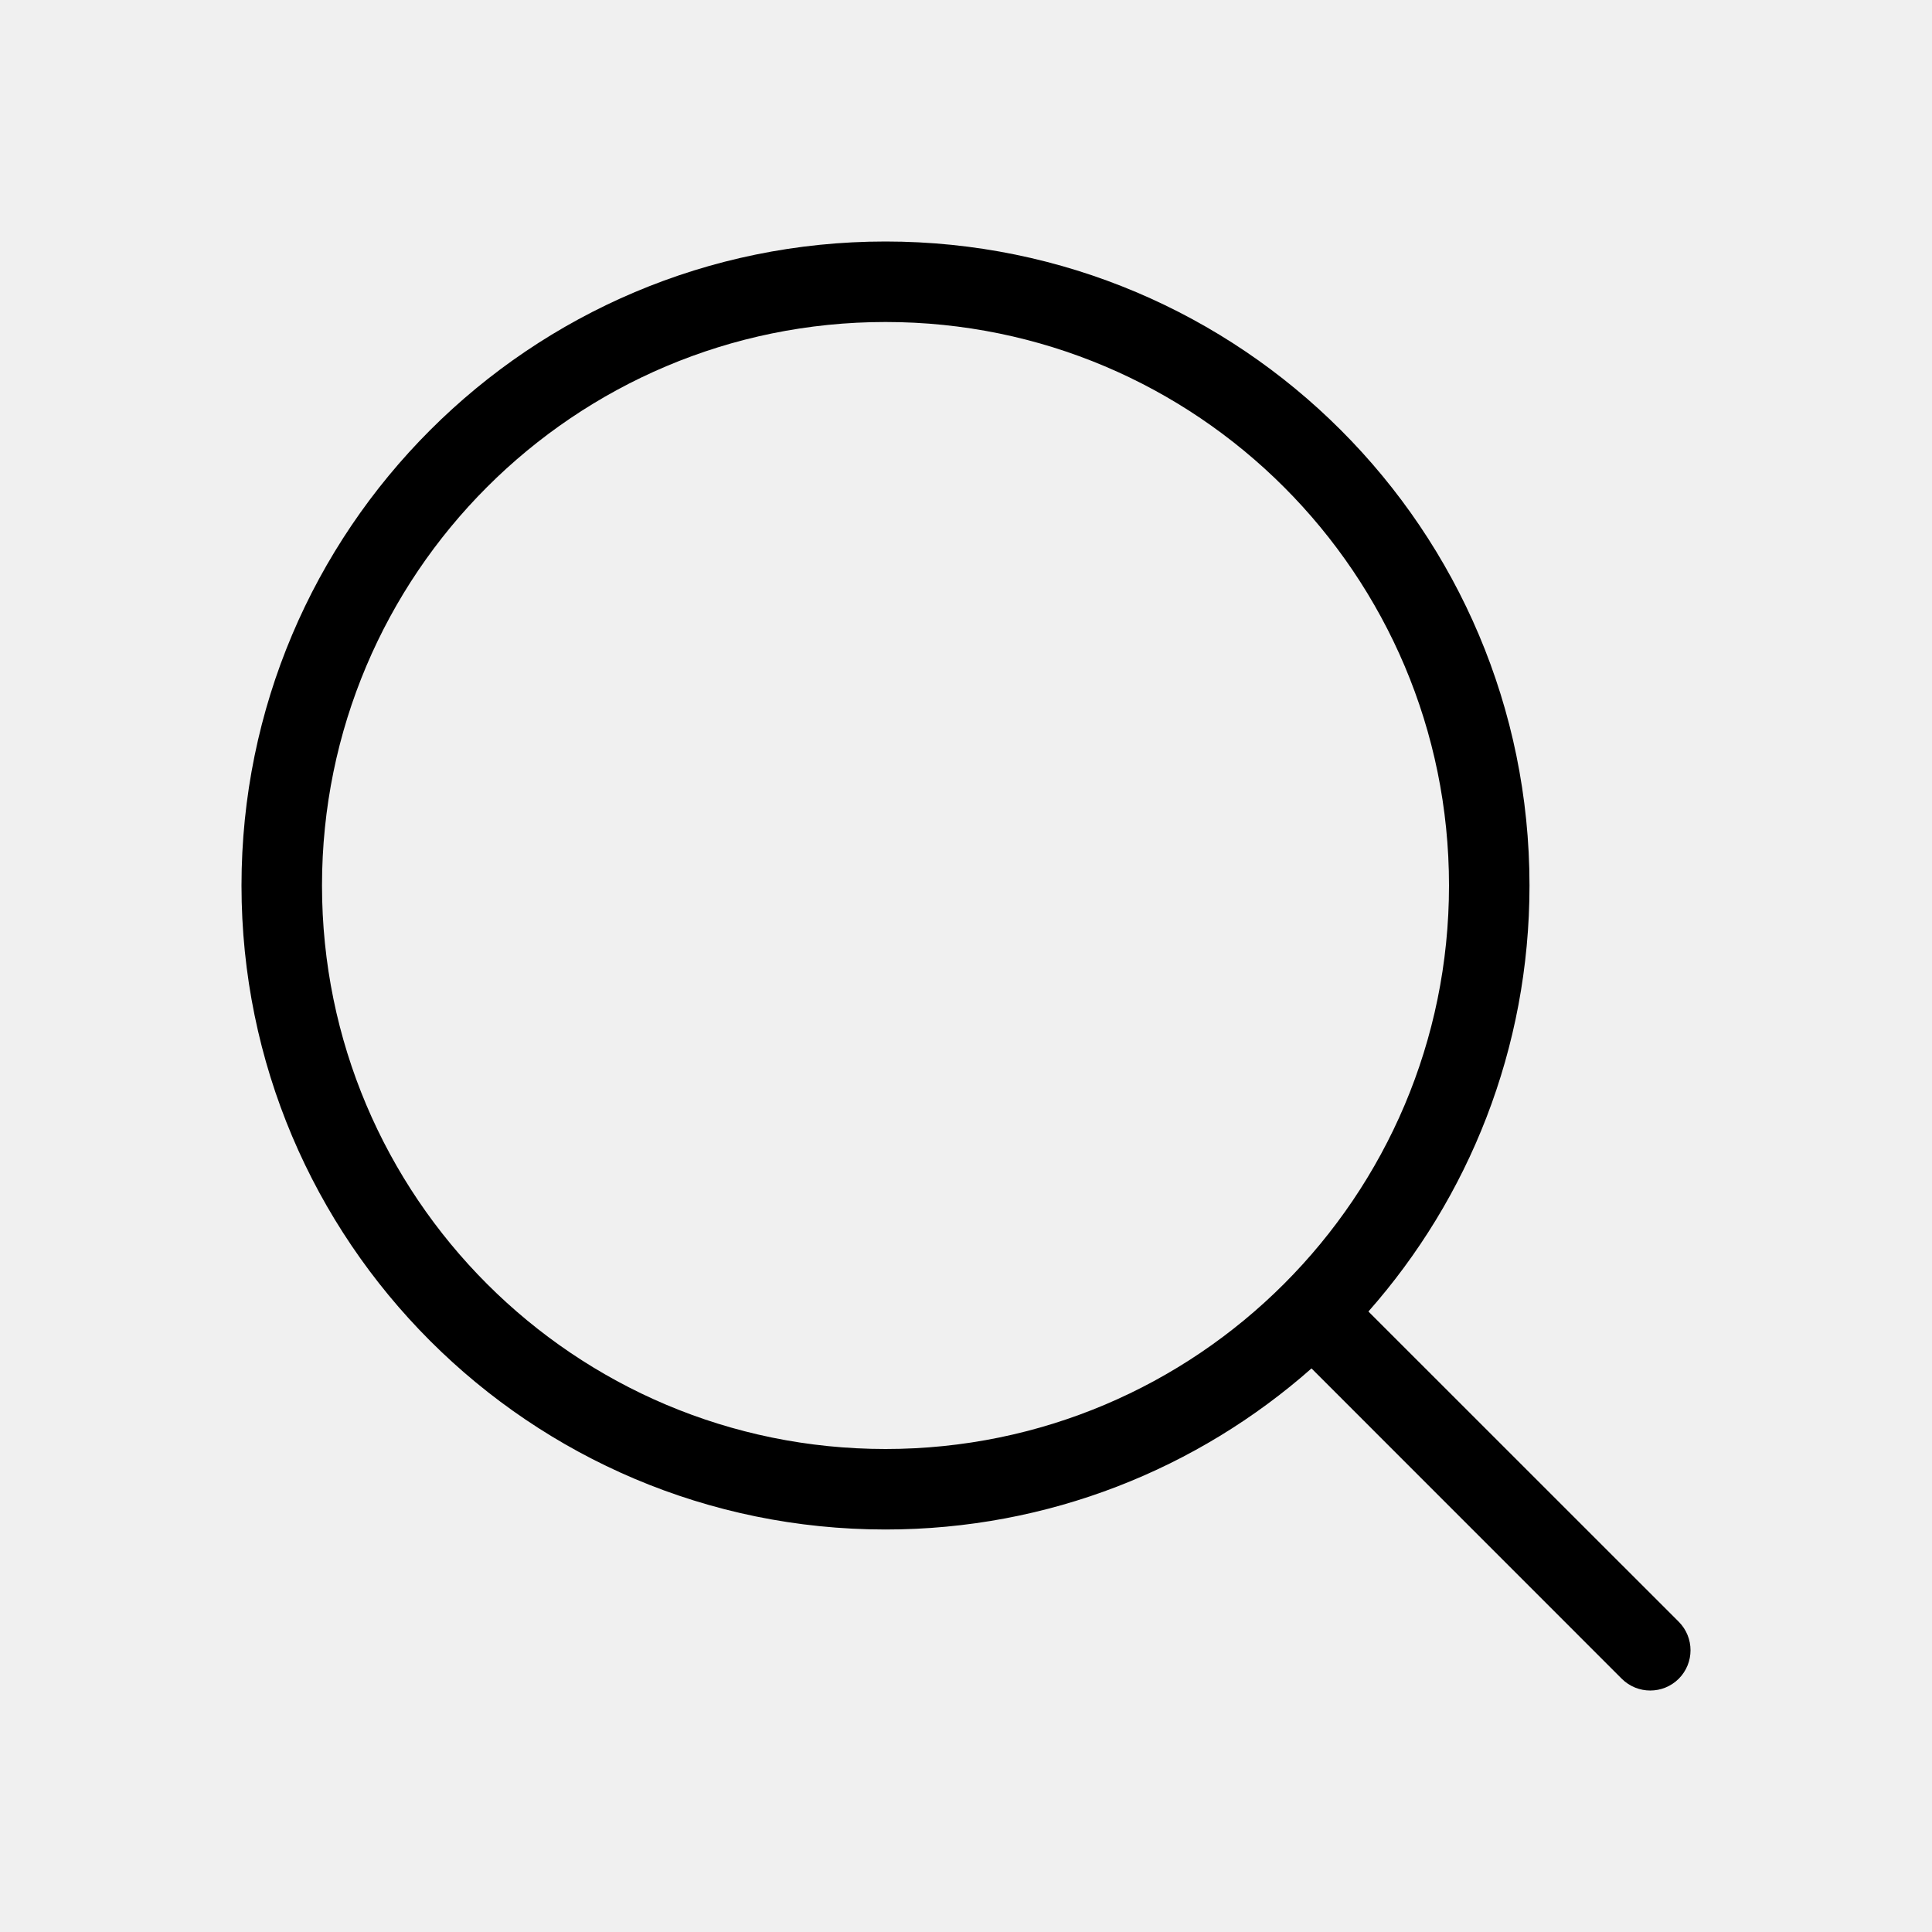
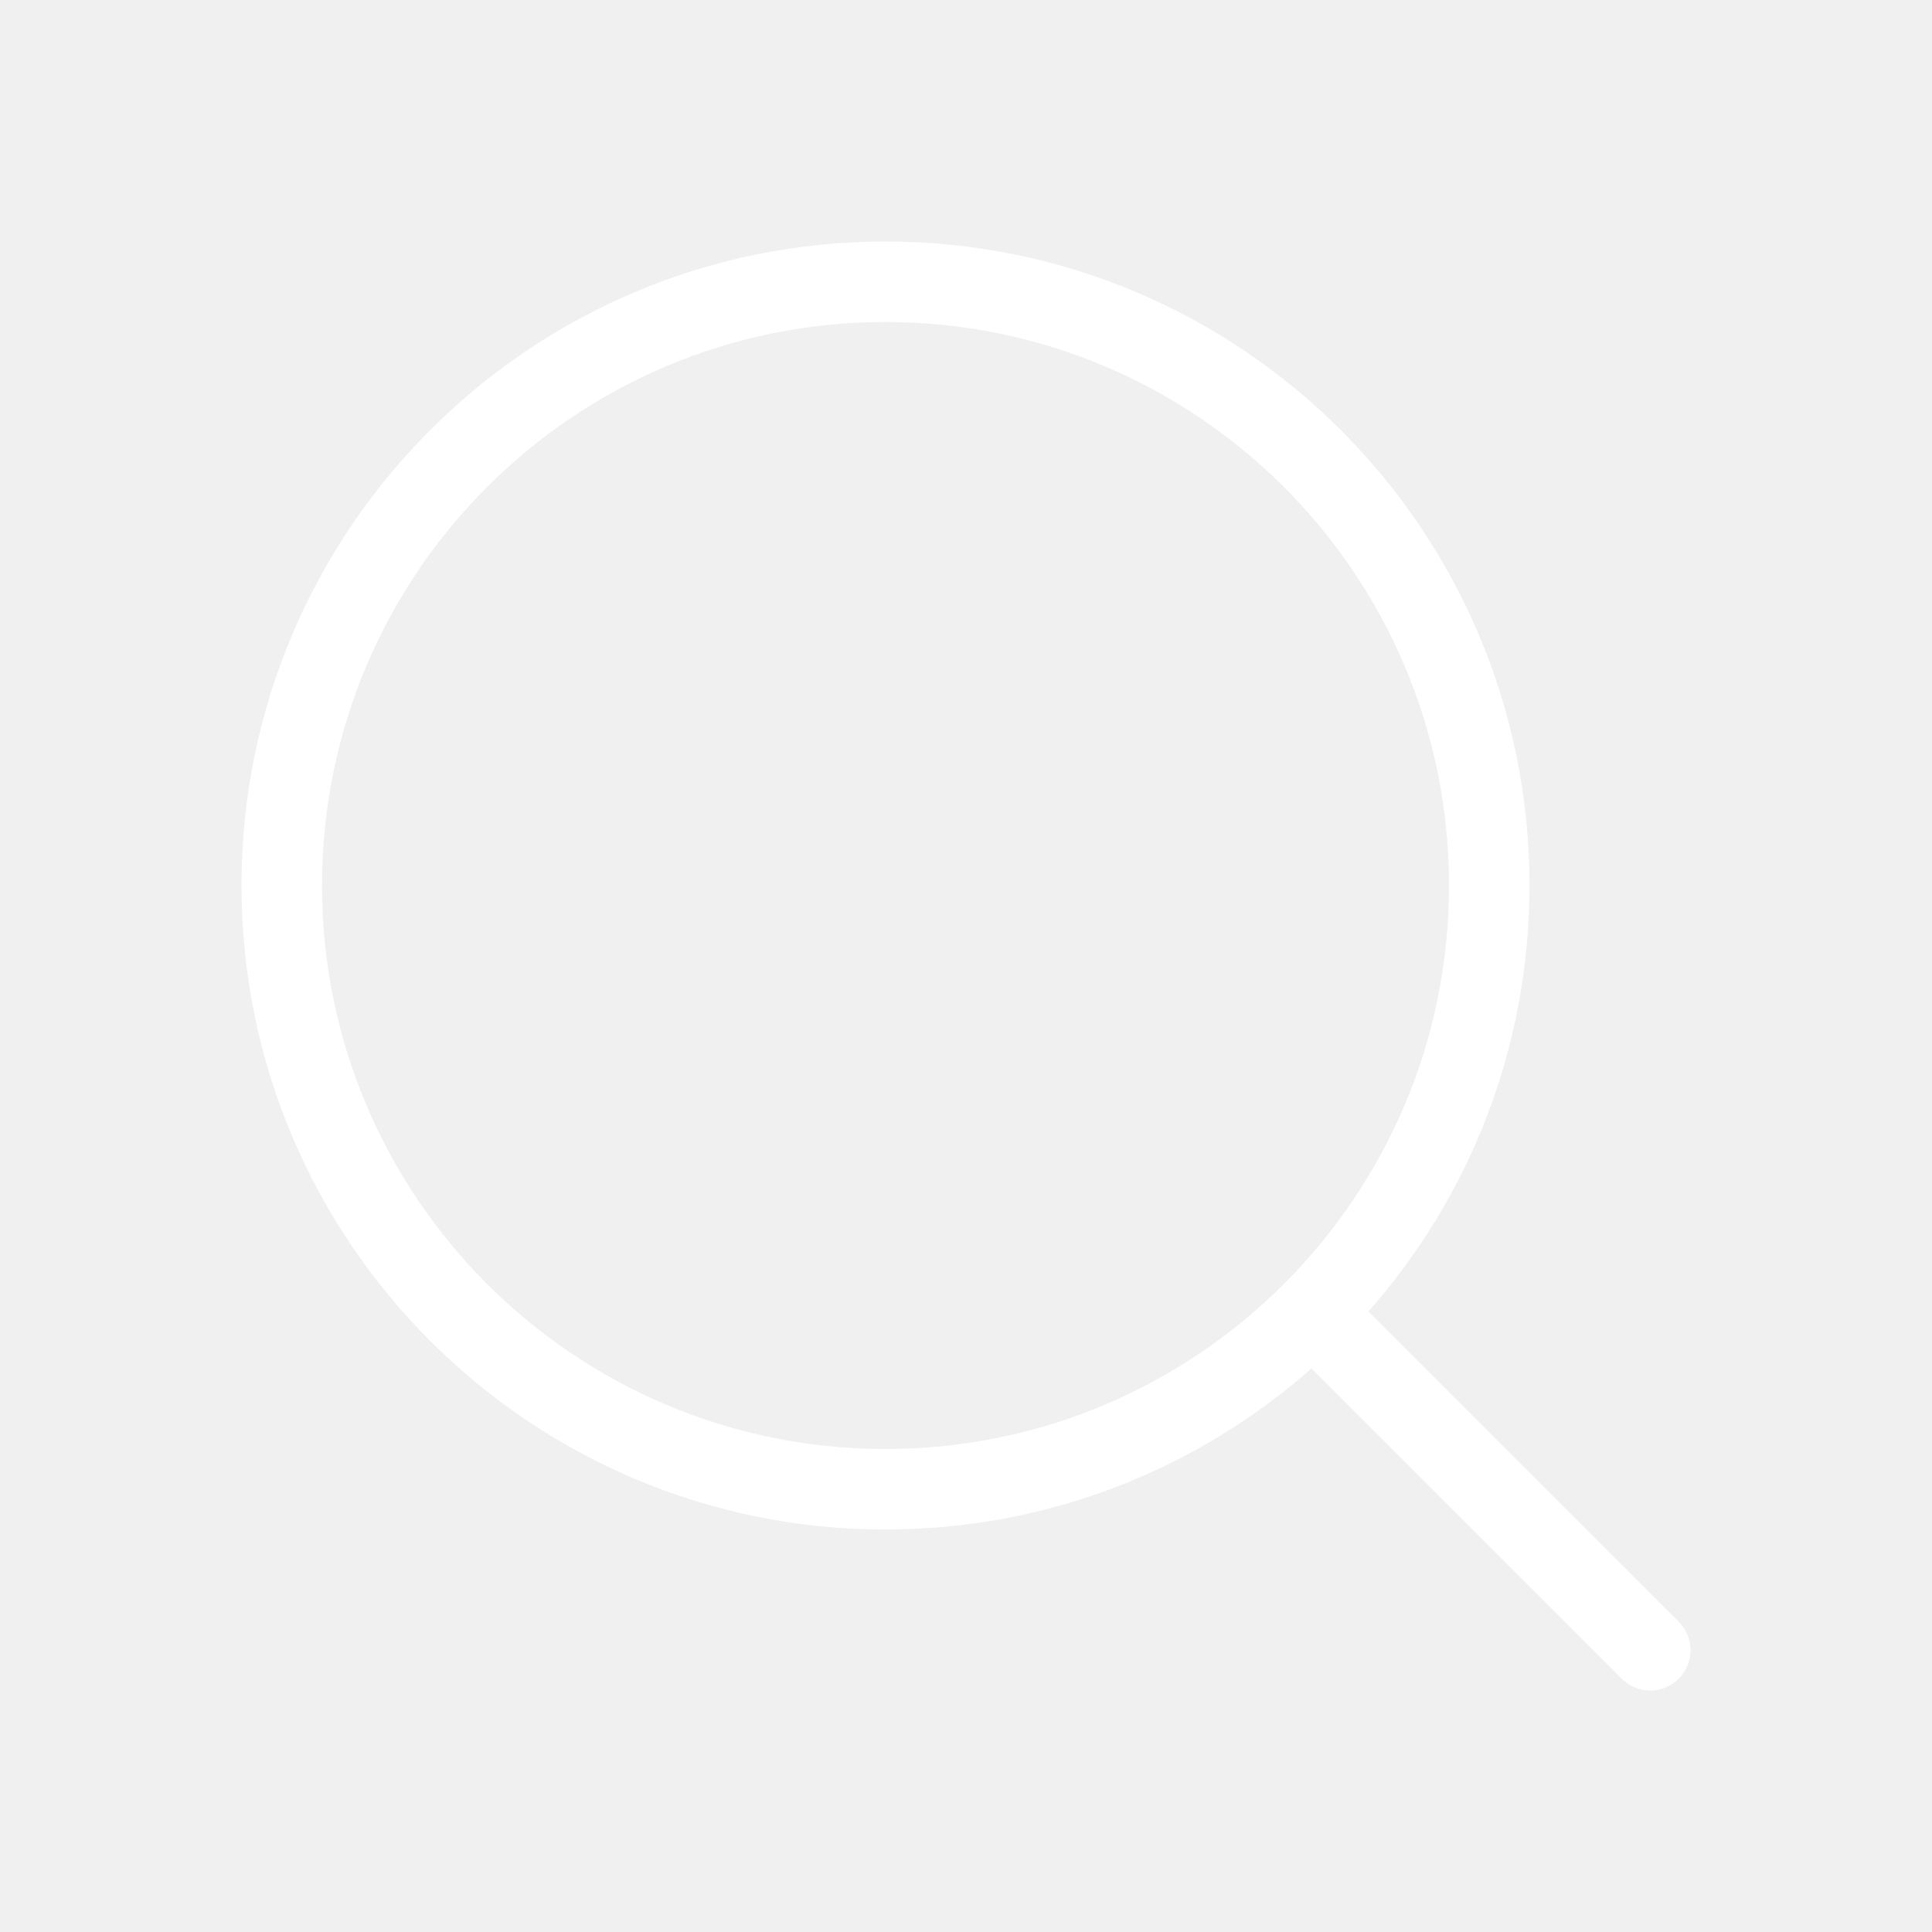
<svg xmlns="http://www.w3.org/2000/svg" width="24" height="24" viewBox="0 0 24 24">
-   <path d="M16.999,16.292 L20.854,20.146 C21.049,20.342 21.049,20.658 20.854,20.854 C20.658,21.049 20.342,21.049 20.146,20.854 L16.292,16.999 C14.882,18.244 13.029,19 11,19 C6.582,19 3,15.418 3,11 C3,6.582 6.582,3 11,3 C15.418,3 19,6.582 19,11 C19,13.029 18.244,14.882 16.999,16.292 Z M11,18 C14.866,18 18,14.866 18,11 C18,7.134 14.866,4 11,4 C7.134,4 4,7.134 4,11 C4,14.866 7.134,18 11,18 Z" />
+   <path fill="white" d="M16.999,16.292 L20.854,20.146 C21.049,20.342 21.049,20.658 20.854,20.854 C20.658,21.049 20.342,21.049 20.146,20.854 L16.292,16.999 C14.882,18.244 13.029,19 11,19 C6.582,19 3,15.418 3,11 C3,6.582 6.582,3 11,3 C15.418,3 19,6.582 19,11 C19,13.029 18.244,14.882 16.999,16.292 Z M11,18 C14.866,18 18,14.866 18,11 C18,7.134 14.866,4 11,4 C7.134,4 4,7.134 4,11 C4,14.866 7.134,18 11,18 Z" />
</svg>
